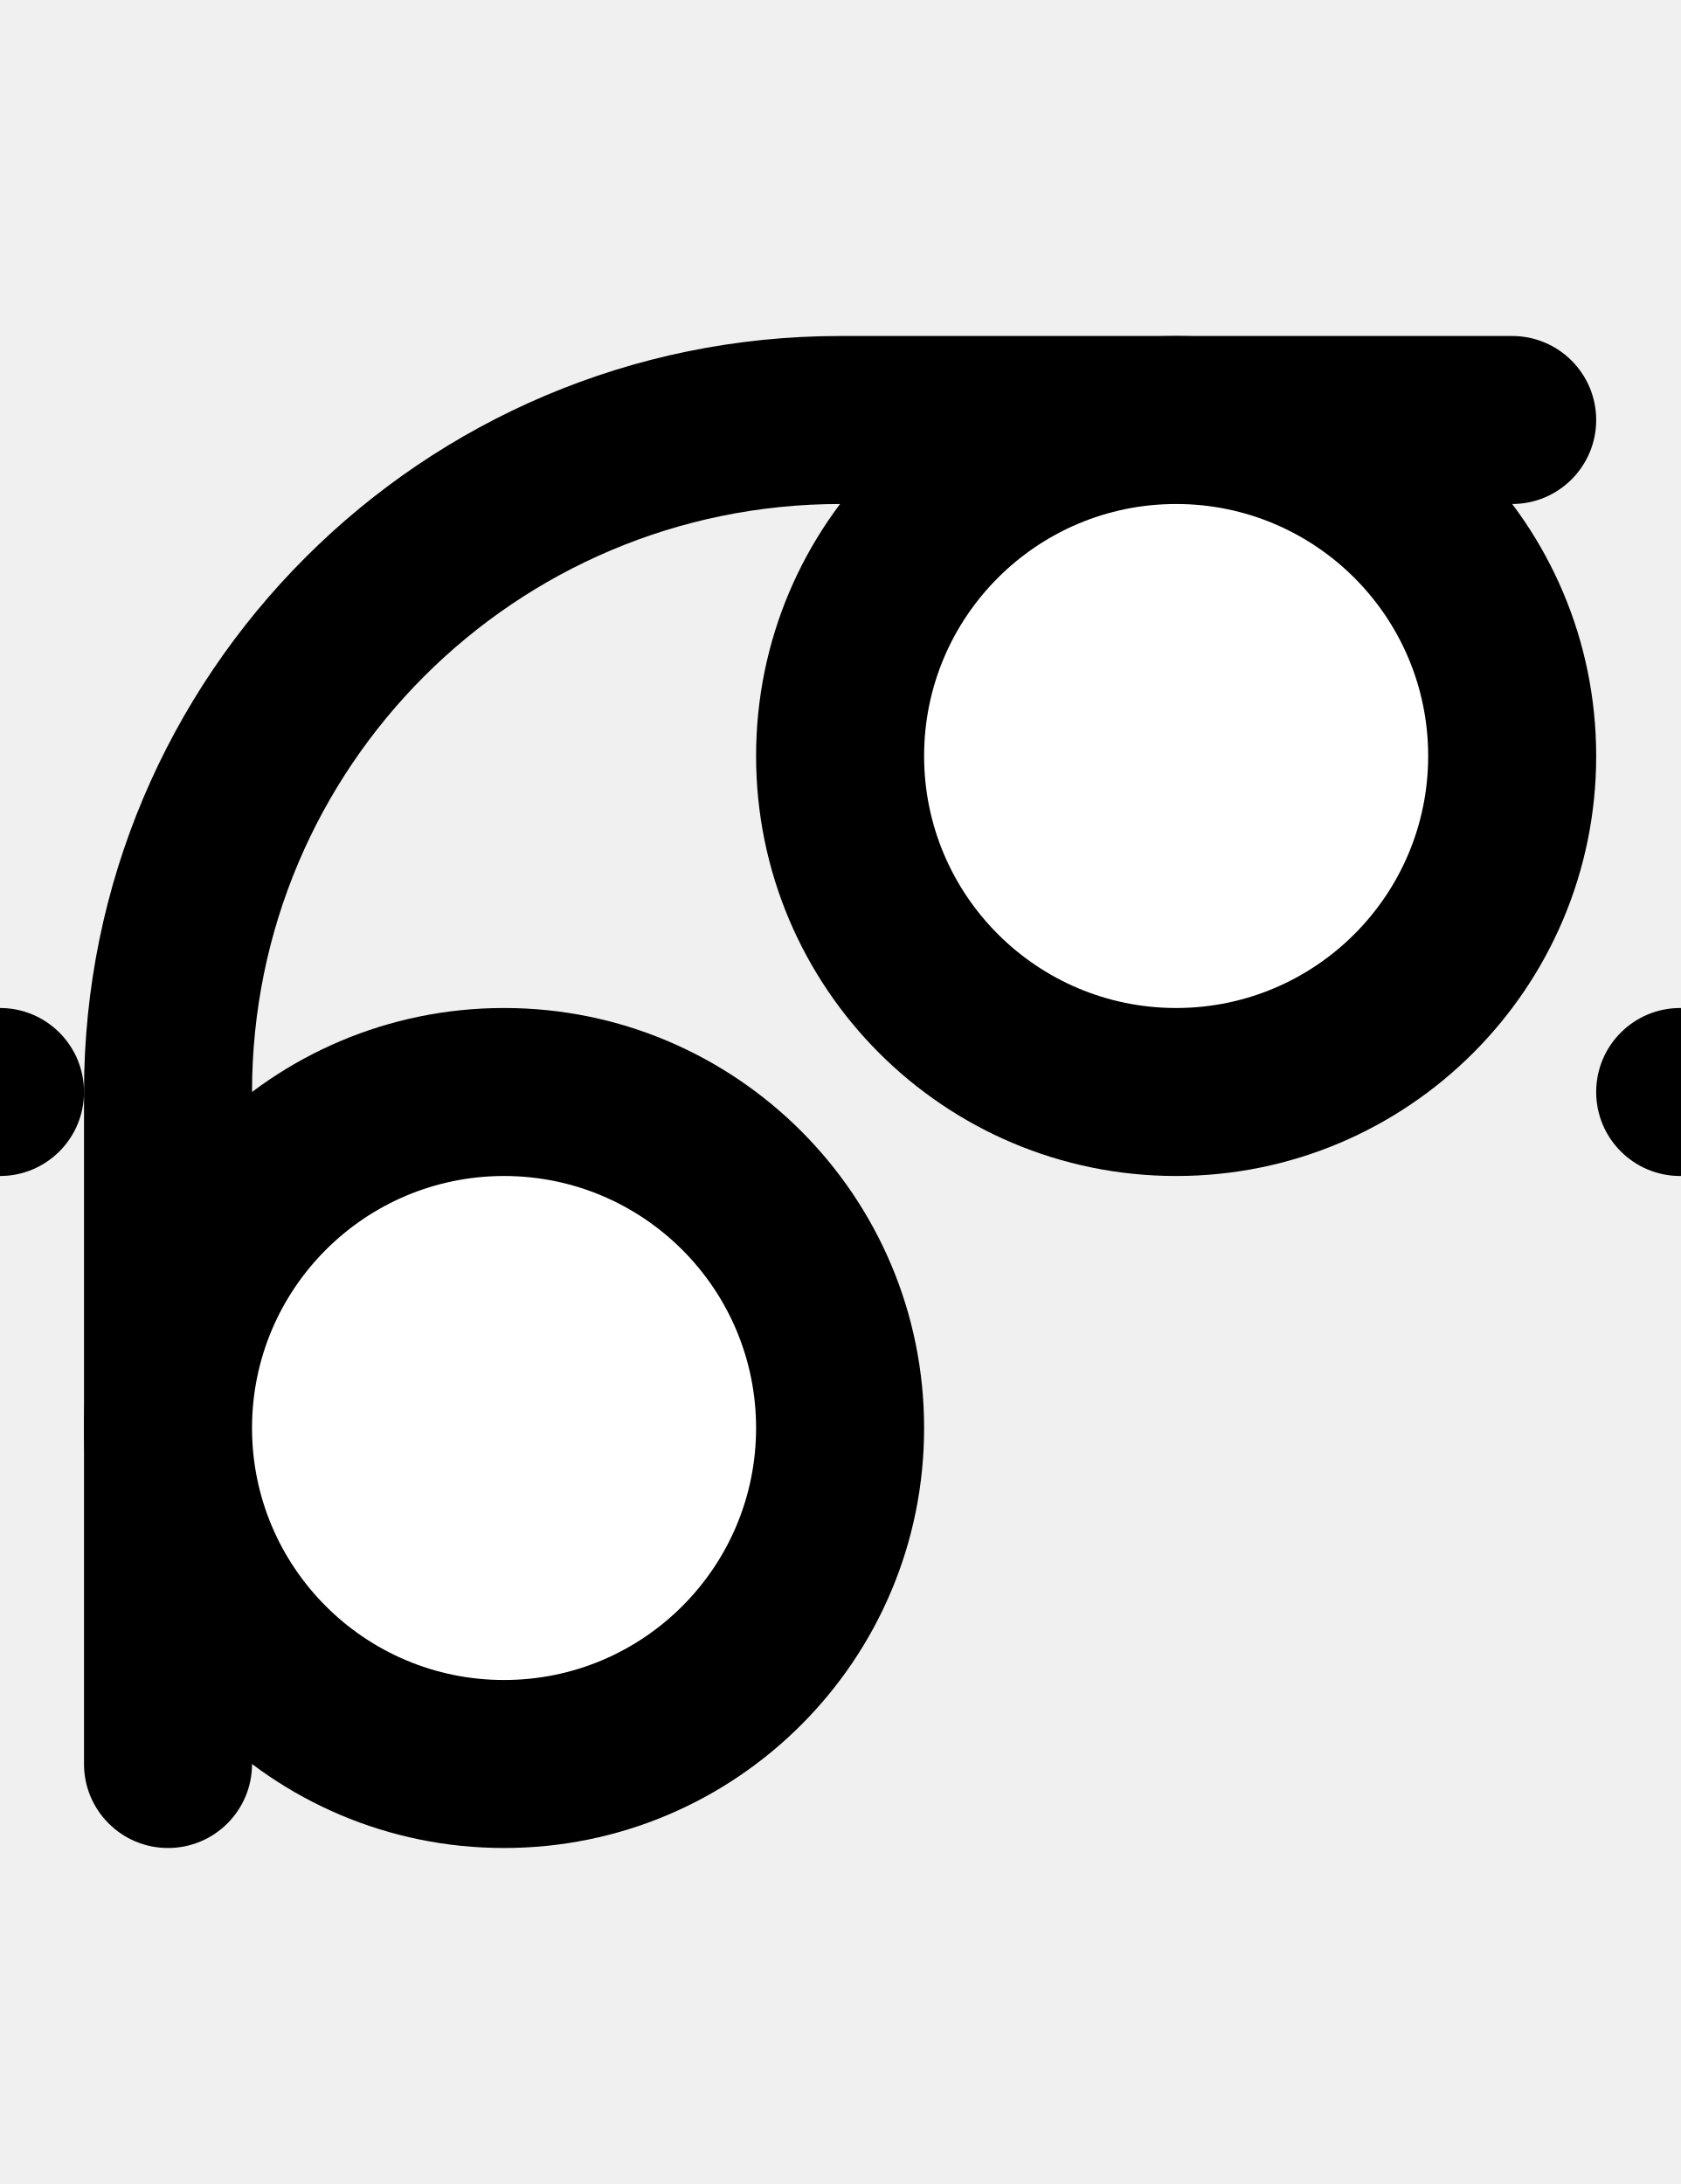
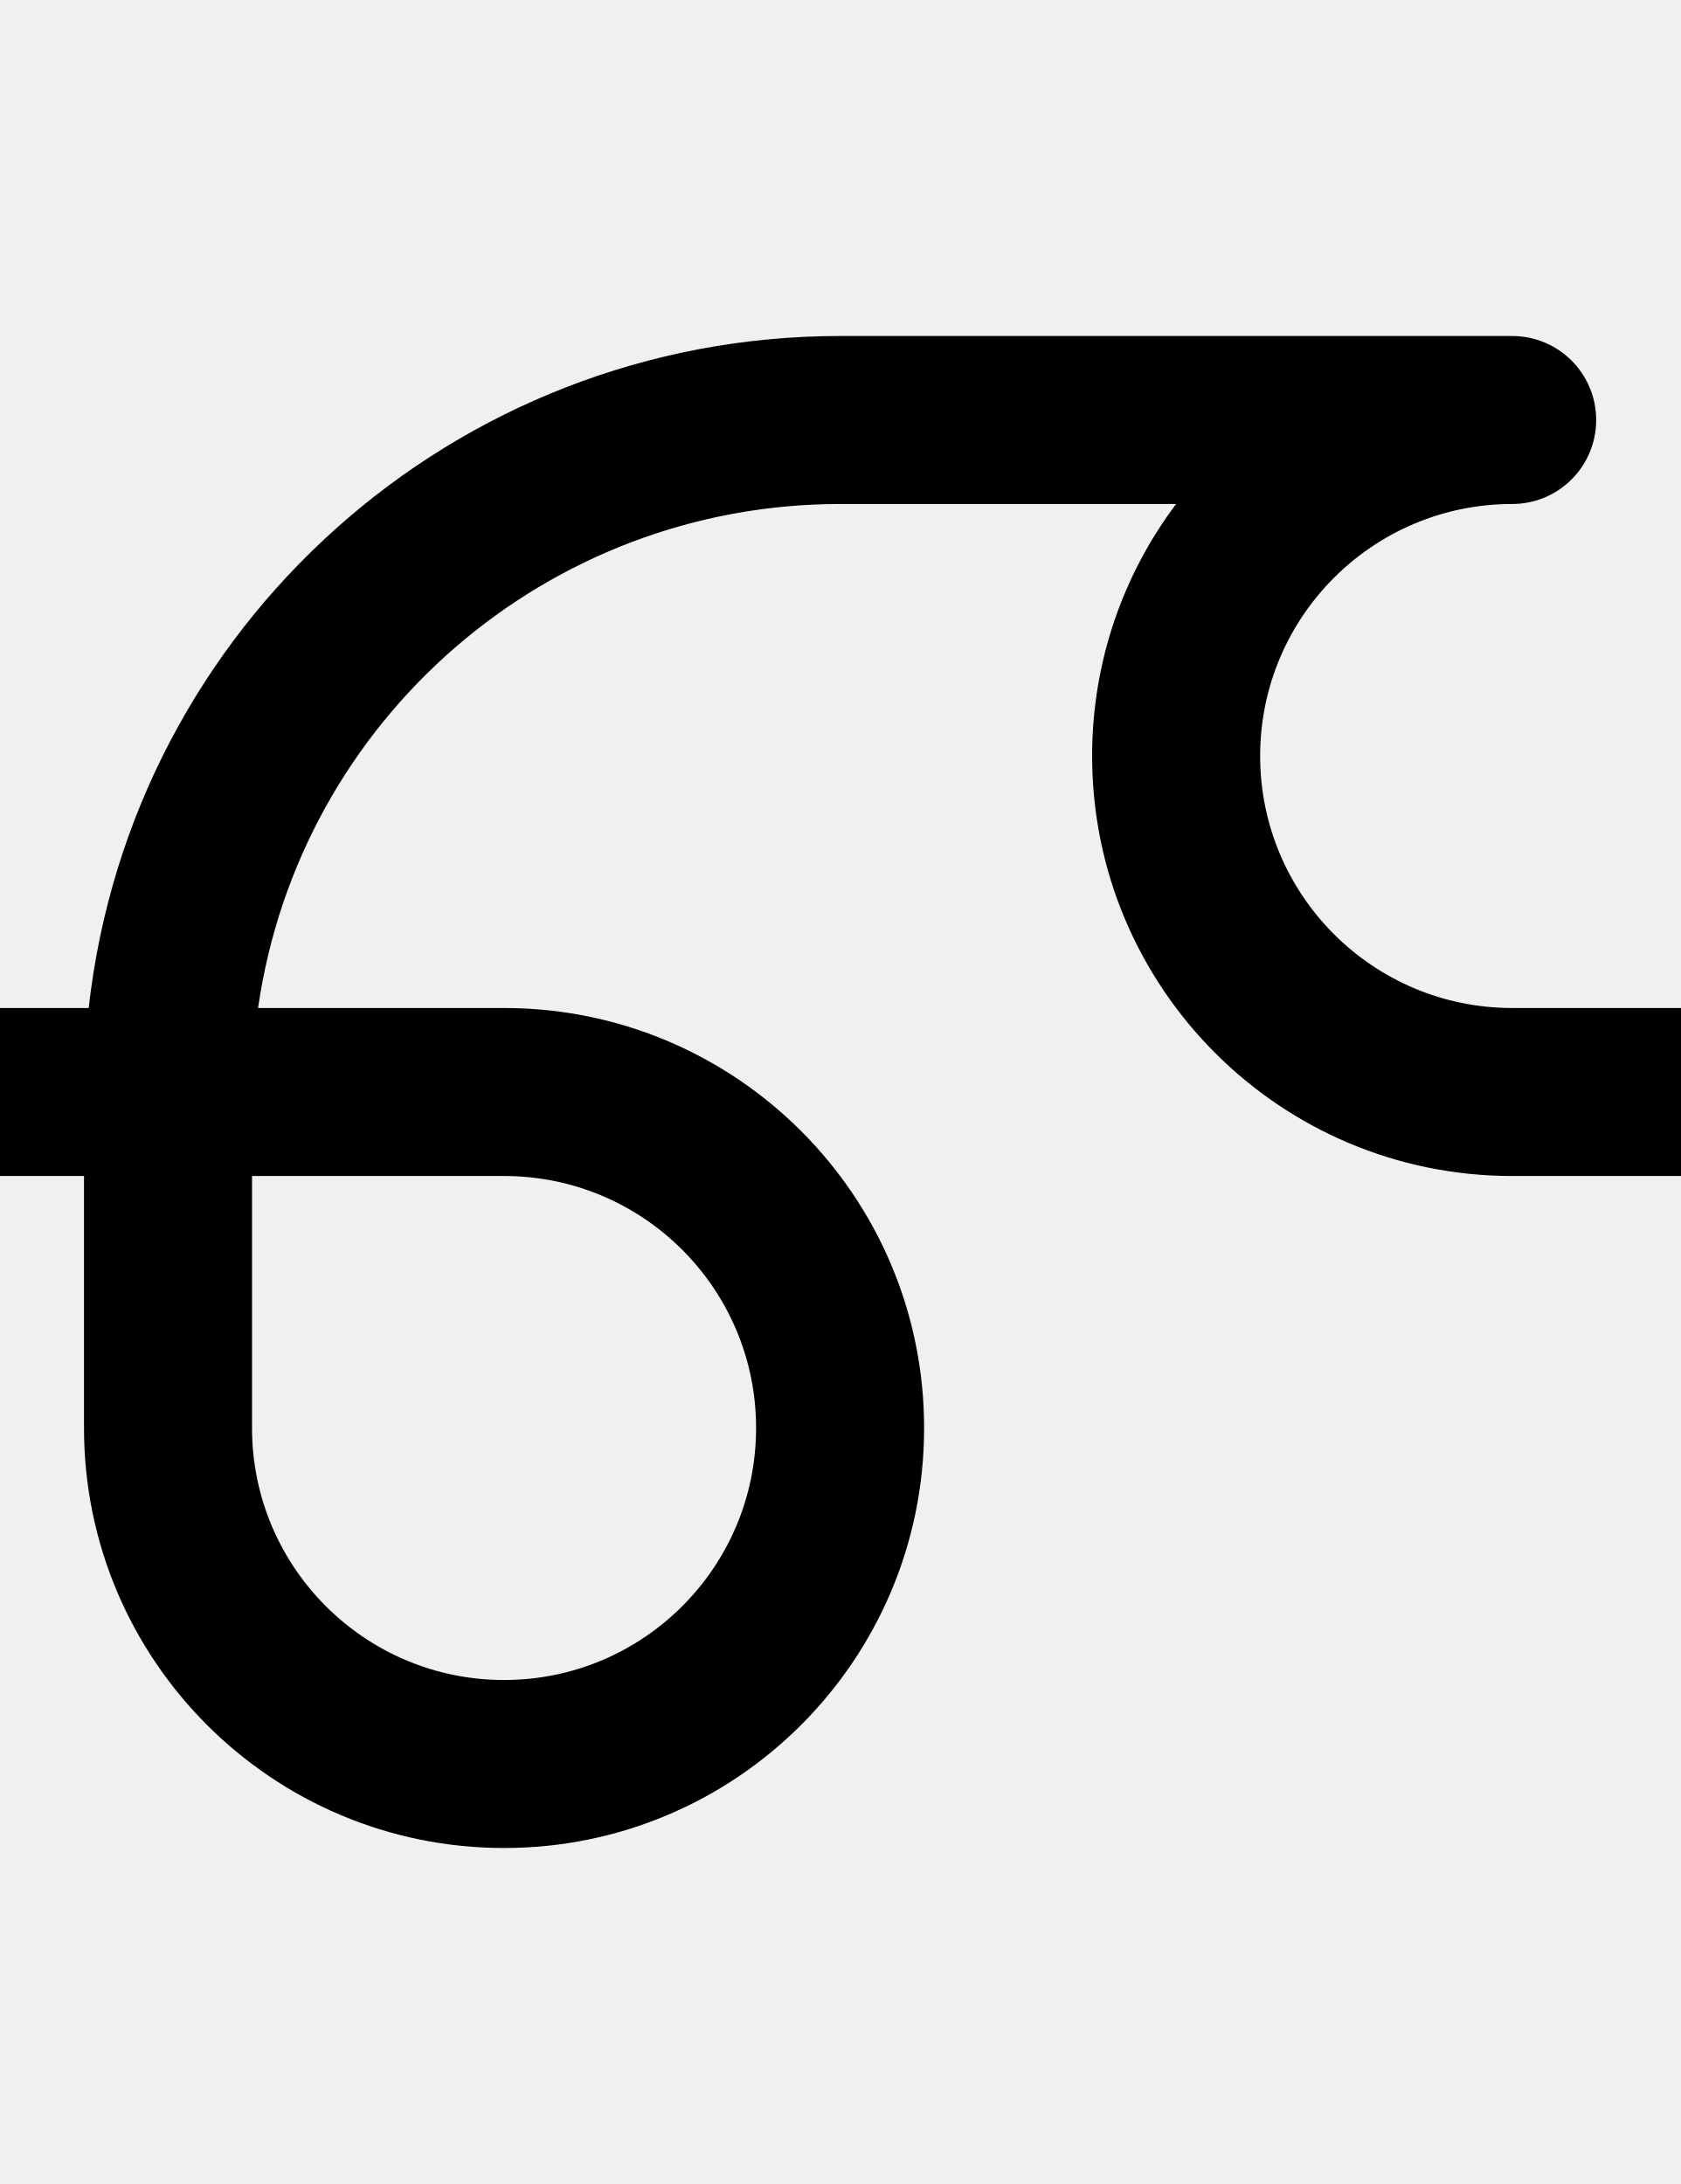
- <svg xmlns="http://www.w3.org/2000/svg" width="500" height="650" version="1.1" id="svg4">
-   <defs id="defs4" />
-   <path d="M 250 100 A 225 225 0 0 0 25 325 L 25 525 A 25 25 0 0 0 50 550 A 25 25 0 0 0 75 525 L 75 325 A 175 175 0 0 1 250 150 L 450 150 A 25 25 0 0 0 475 125 A 25 25 0 0 0 450 100 L 250 100 z " id="path1" />
-   <path id="circle1" d="M 25,325 A 25,25 0 0 1 0,350 25,25 0 0 1 -25,325 25,25 0 0 1 0,300 25,25 0 0 1 25,325 Z" />
-   <path id="circle2" d="m 525,325 a 25,25 0 0 1 -25,25 25,25 0 0 1 -25,-25 25,25 0 0 1 25,-25 25,25 0 0 1 25,25 z" />
-   <path id="circle3" d="M 275,425 A 125,125 0 0 1 150,550 125,125 0 0 1 25,425 125,125 0 0 1 150,300 125,125 0 0 1 275,425 Z" />
-   <path id="circle4" style="fill:#ffffff" d="m 225,425 a 75,75 0 0 1 -75,75 75,75 0 0 1 -75,-75 75,75 0 0 1 75,-75 75,75 0 0 1 75,75 z" />
-   <path id="path4" d="M 475,225 A 125,125 0 0 1 350,350 125,125 0 0 1 225,225 125,125 0 0 1 350,100 125,125 0 0 1 475,225 Z" />
-   <path id="path5" style="fill:#ffffff" d="m 425,225 a 75,75 0 0 1 -75,75 75,75 0 0 1 -75,-75 75,75 0 0 1 75,-75 75,75 0 0 1 75,75 z" />
+ <svg xmlns="http://www.w3.org/2000/svg" width="500" height="650">
+   <path d="m 150,500 c -41.421,0 -75,-33.579 -75,-75 v -75 h 75 c 41.421,0 75,33.579 75,75 0,41.421 -33.579,75 -75,75 z m 0,50 c 69.036,0 125,-55.964 125,-125 0,-69.036 -55.964,-125 -125,-125 H 76.795 C 89.222,213.9 163.008,150 250,150 h 99.99 C 334.298,170.892 325,196.86 325,225 c 0,69.036 55.964,125 125,125 h 50 c 13.807,0 25,-11.193 25,-25 0,-13.807 -11.193,-25 -25,-25 h -50 c -41.421,0 -75,-33.579 -75,-75 0,-41.421 33.579,-75 75,-75 13.807,0 25,-11.193 25,-25 0,-13.807 -11.193,-25 -25,-25 H 250 C 135.41,100 39.125,186.119 26.393,300 H 0 c -13.807,0 -25,11.193 -25,25 0,13.807 11.193,25 25,25 h 25 v 75 c 0,69.036 55.964,125 125,125 z" />
</svg>
